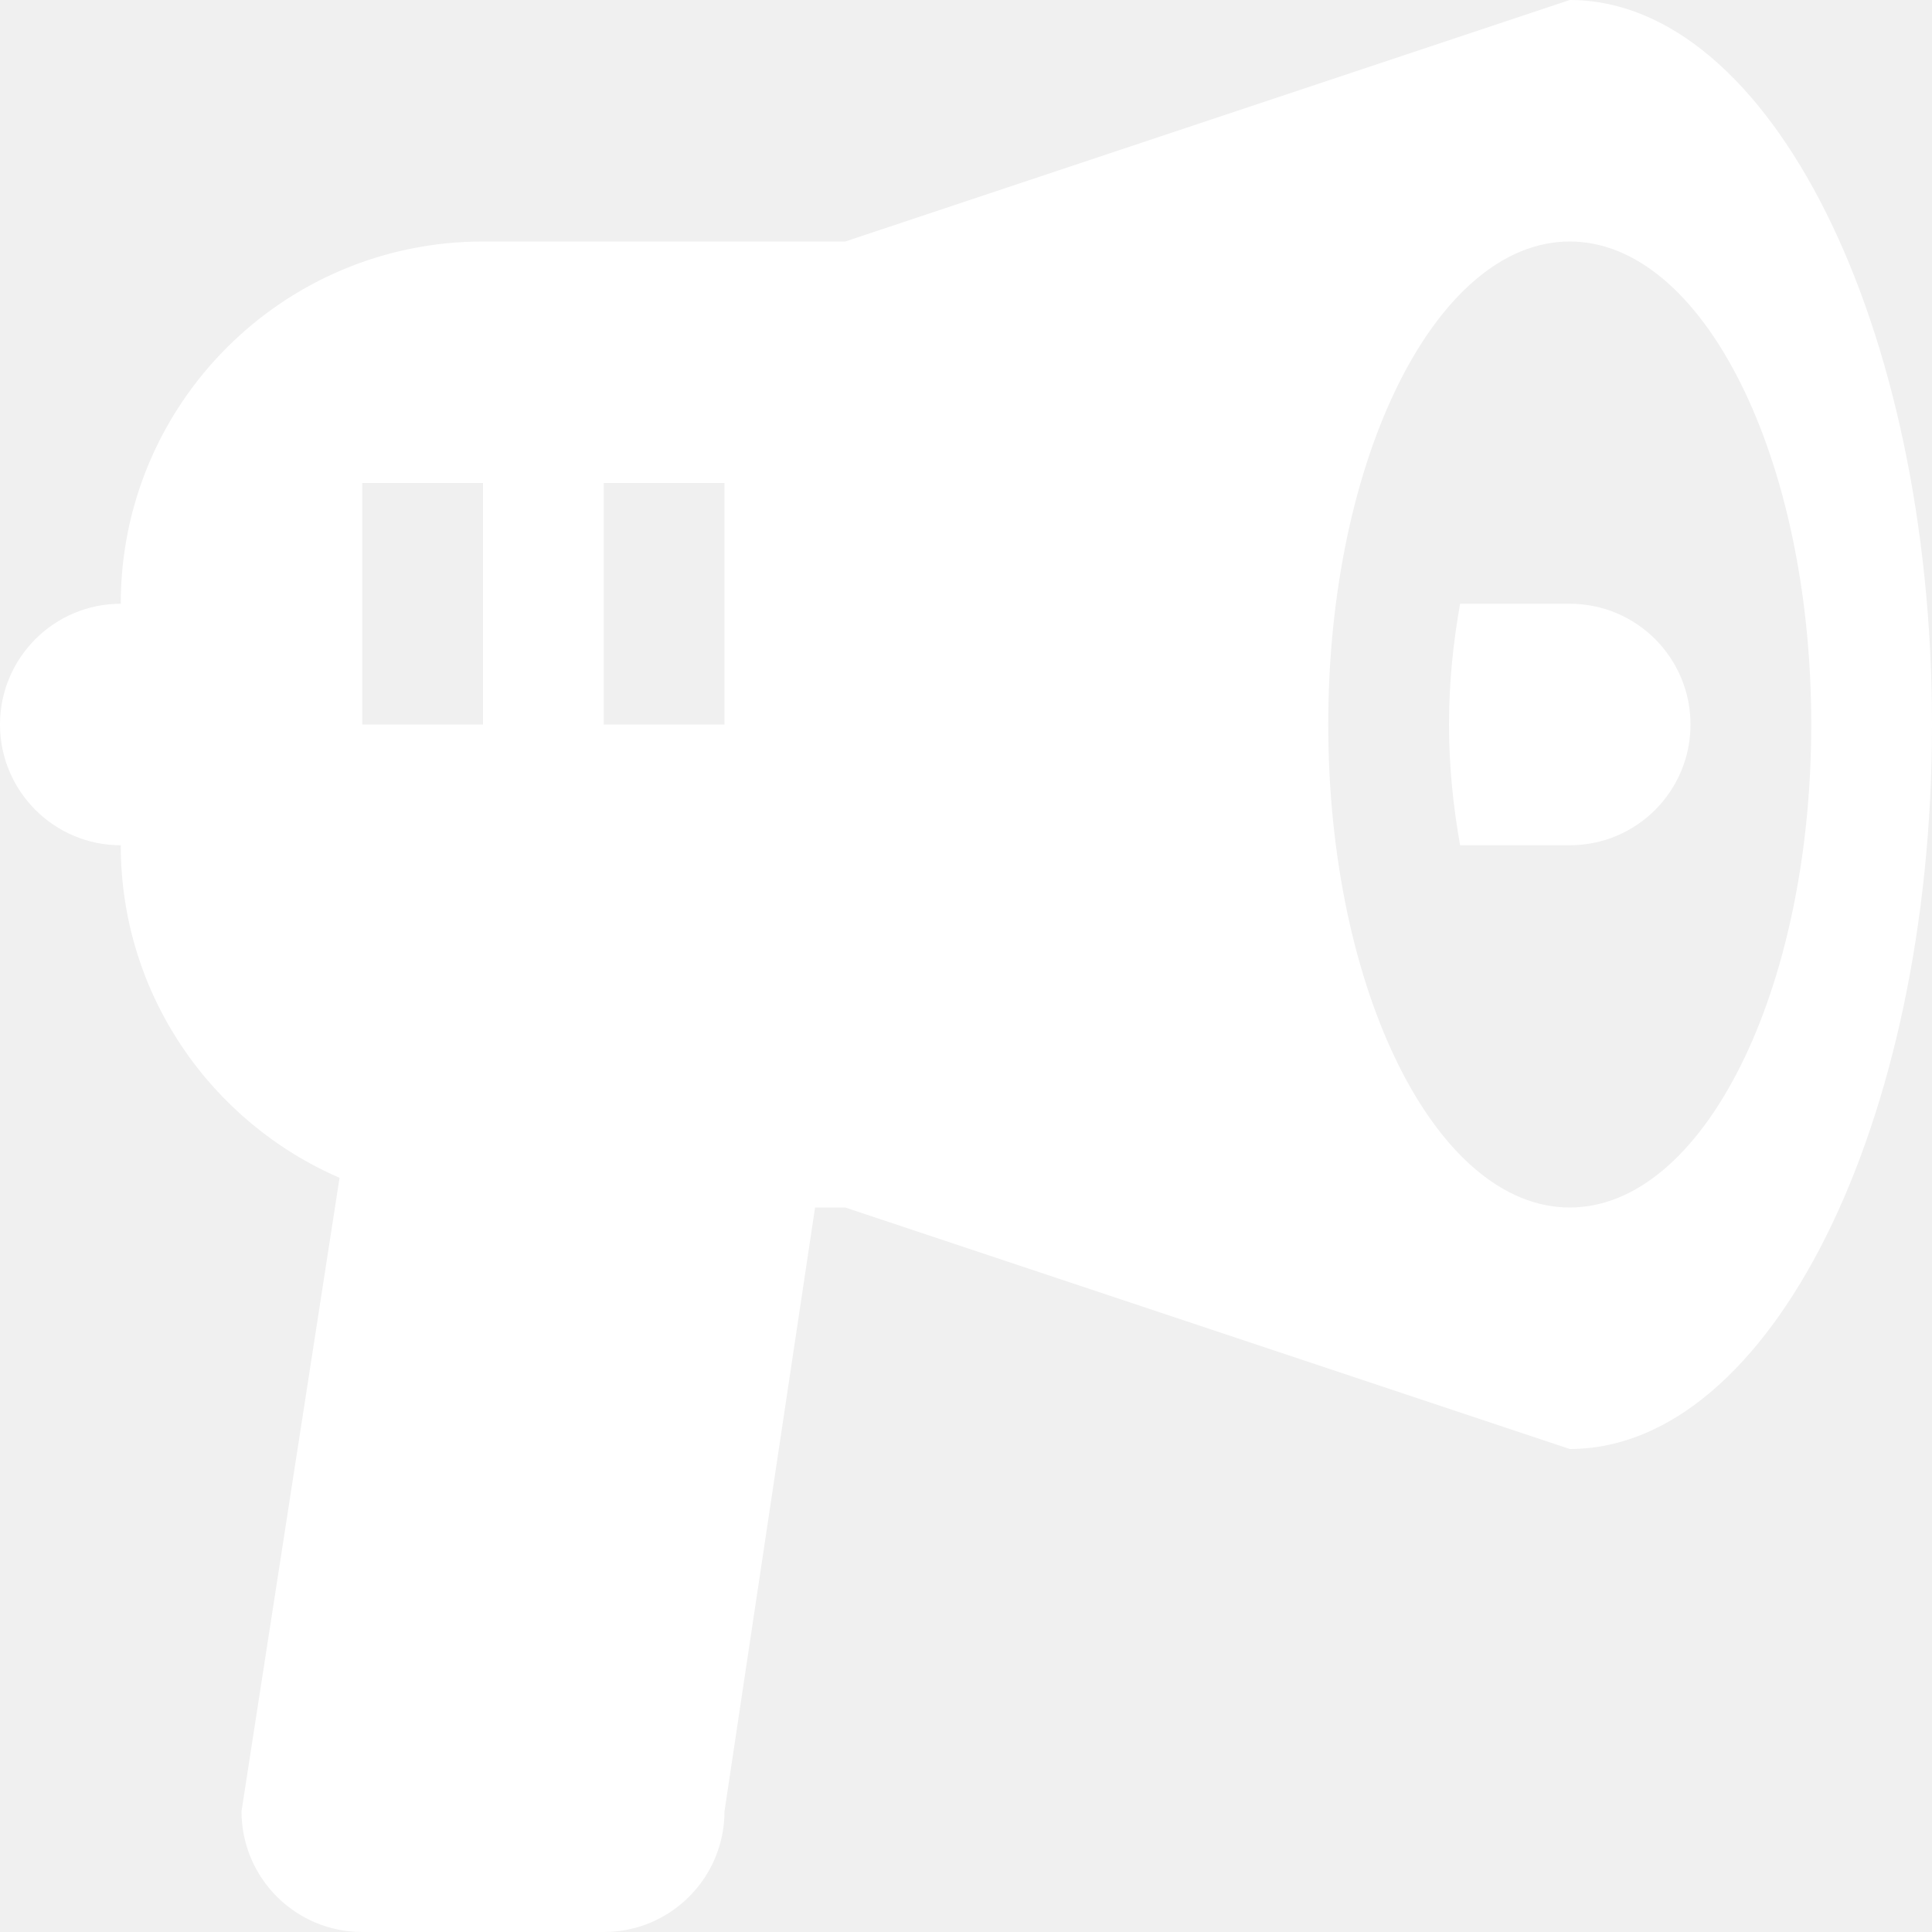
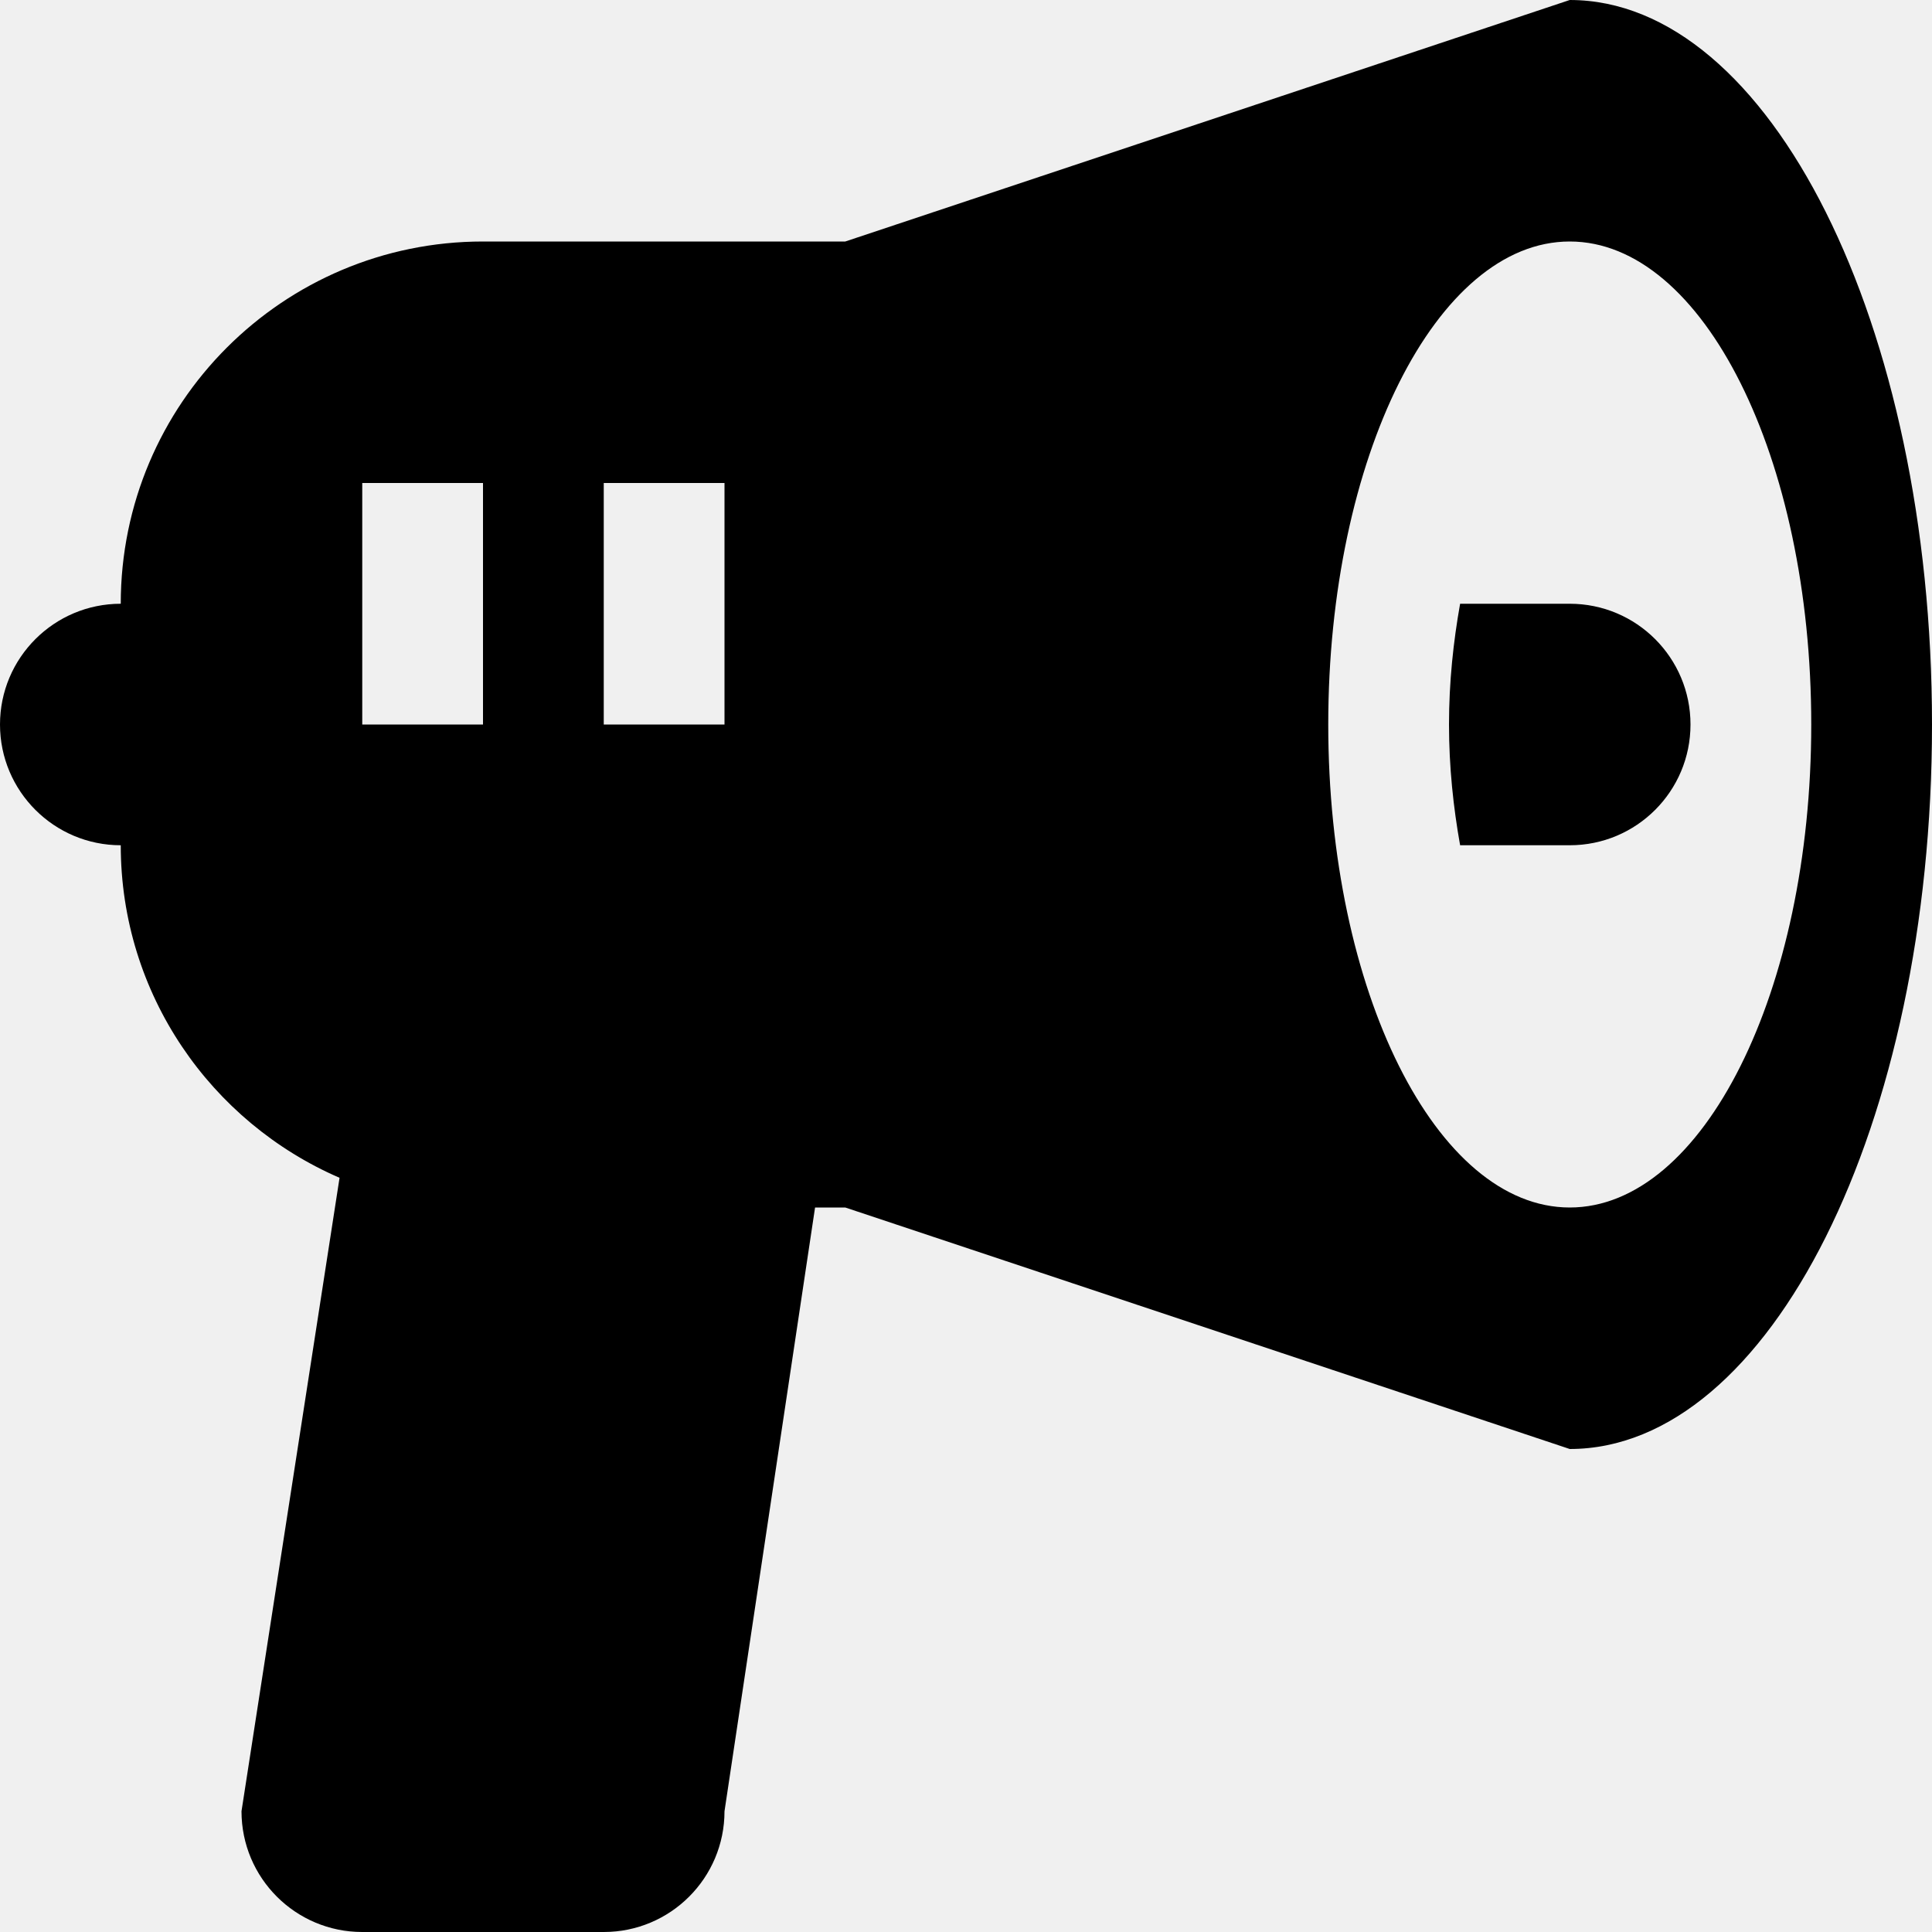
<svg xmlns="http://www.w3.org/2000/svg" version="1.1" id="Layer_1" x="0px" y="0px" width="48px" height="48px" viewBox="0 0 48 48" enable-background="new 0 0 48 48" xml:space="preserve">
-   <path fill="#FFFFFF" d="M39,0L21,6h-9c-4.971,0-9,4.029-9,9c-1.656,0-3,1.344-3,3s1.344,3,3,3c0,3.702,2.241,6.879,5.436,8.262L6,45  c0,1.659,1.344,3,3,3h6c1.656,0,3-1.341,3-3l2.25-15H21l18,6c4.968,0,9-8.061,9-18S43.968,0,39,0z M12,18H9v-6h3V18z M18,18h-3v-6h3  V18z M39,30c-3.312,0-6-5.373-6-12s2.688-12,6-12s6,5.373,6,12S42.312,30,39,30z M39,15h-2.724C36.108,15.942,36,16.941,36,18  s0.108,2.058,0.276,3H39c1.659,0,3-1.344,3-3S40.659,15,39,15z" />
+   <path d="M39,0L21,6h-9c-4.971,0-9,4.029-9,9c-1.656,0-3,1.344-3,3s1.344,3,3,3c0,3.702,2.241,6.879,5.436,8.262L6,45  c0,1.659,1.344,3,3,3h6c1.656,0,3-1.341,3-3l2.25-15H21l18,6c4.968,0,9-8.061,9-18S43.968,0,39,0z M12,18H9v-6h3V18z M18,18h-3v-6h3  V18z M39,30c-3.312,0-6-5.373-6-12s2.688-12,6-12s6,5.373,6,12S42.312,30,39,30z M39,15h-2.724C36.108,15.942,36,16.941,36,18  s0.108,2.058,0.276,3H39c1.659,0,3-1.344,3-3S40.659,15,39,15z" />
</svg>
